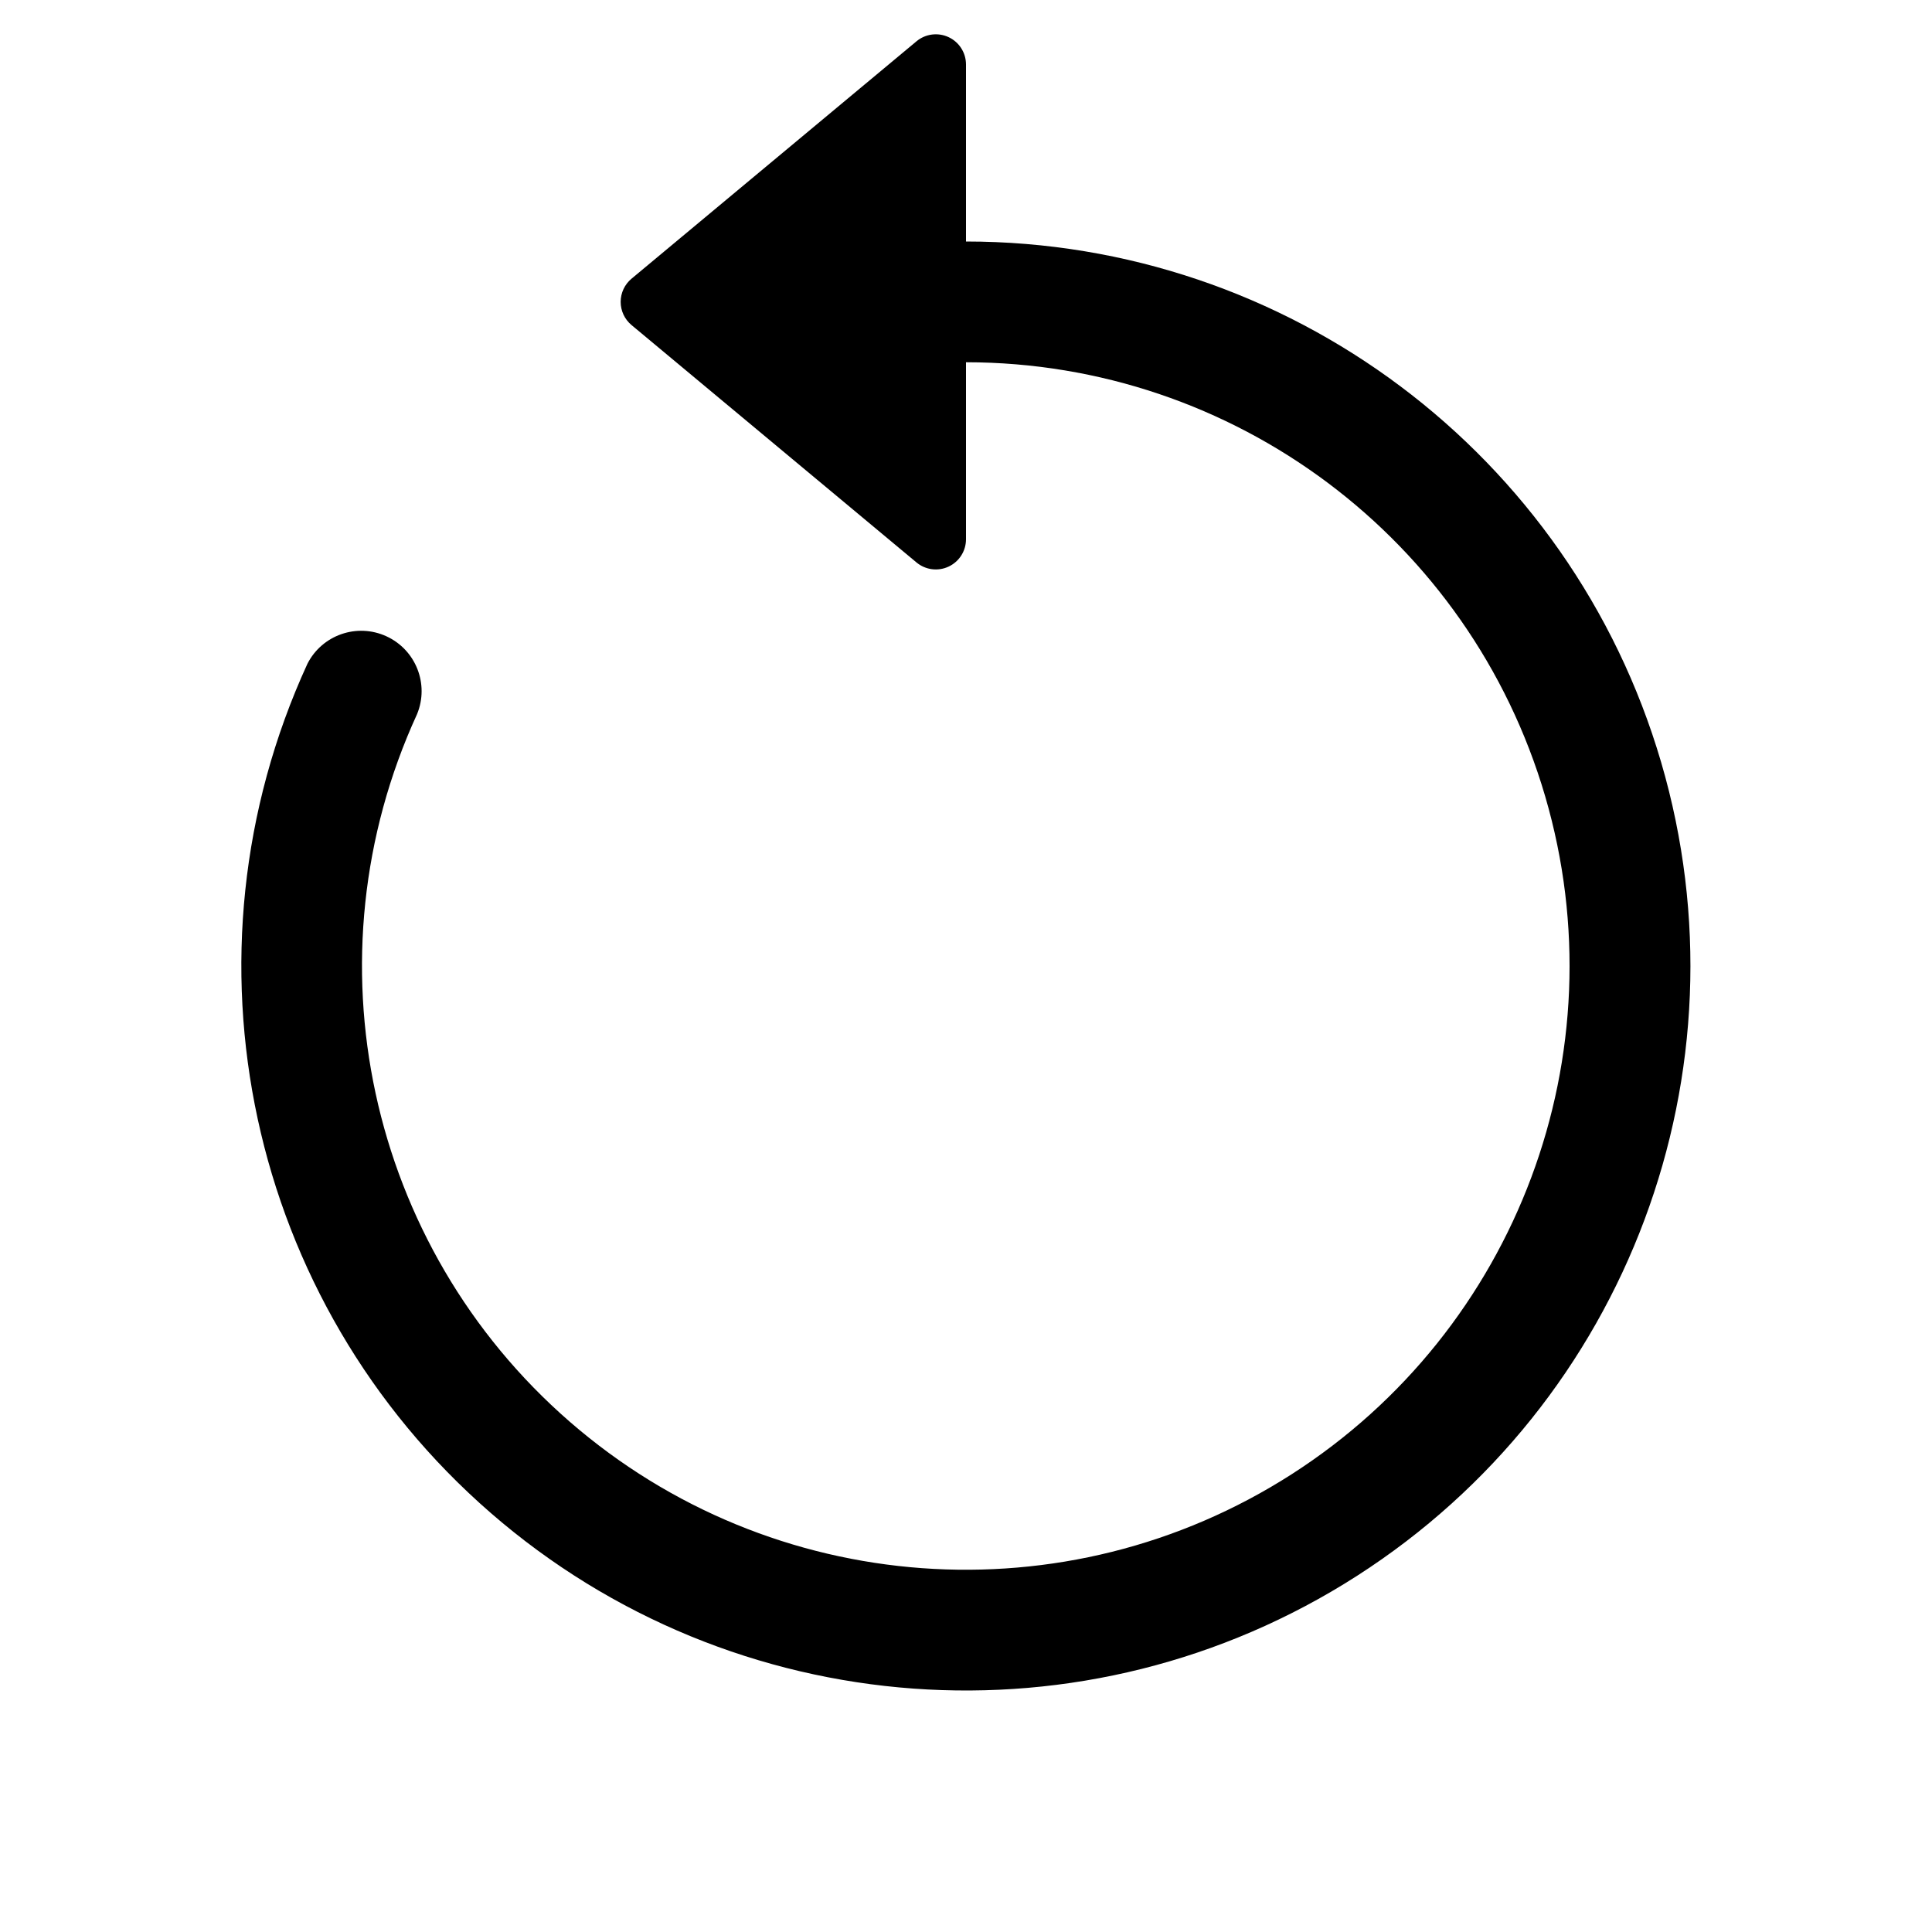
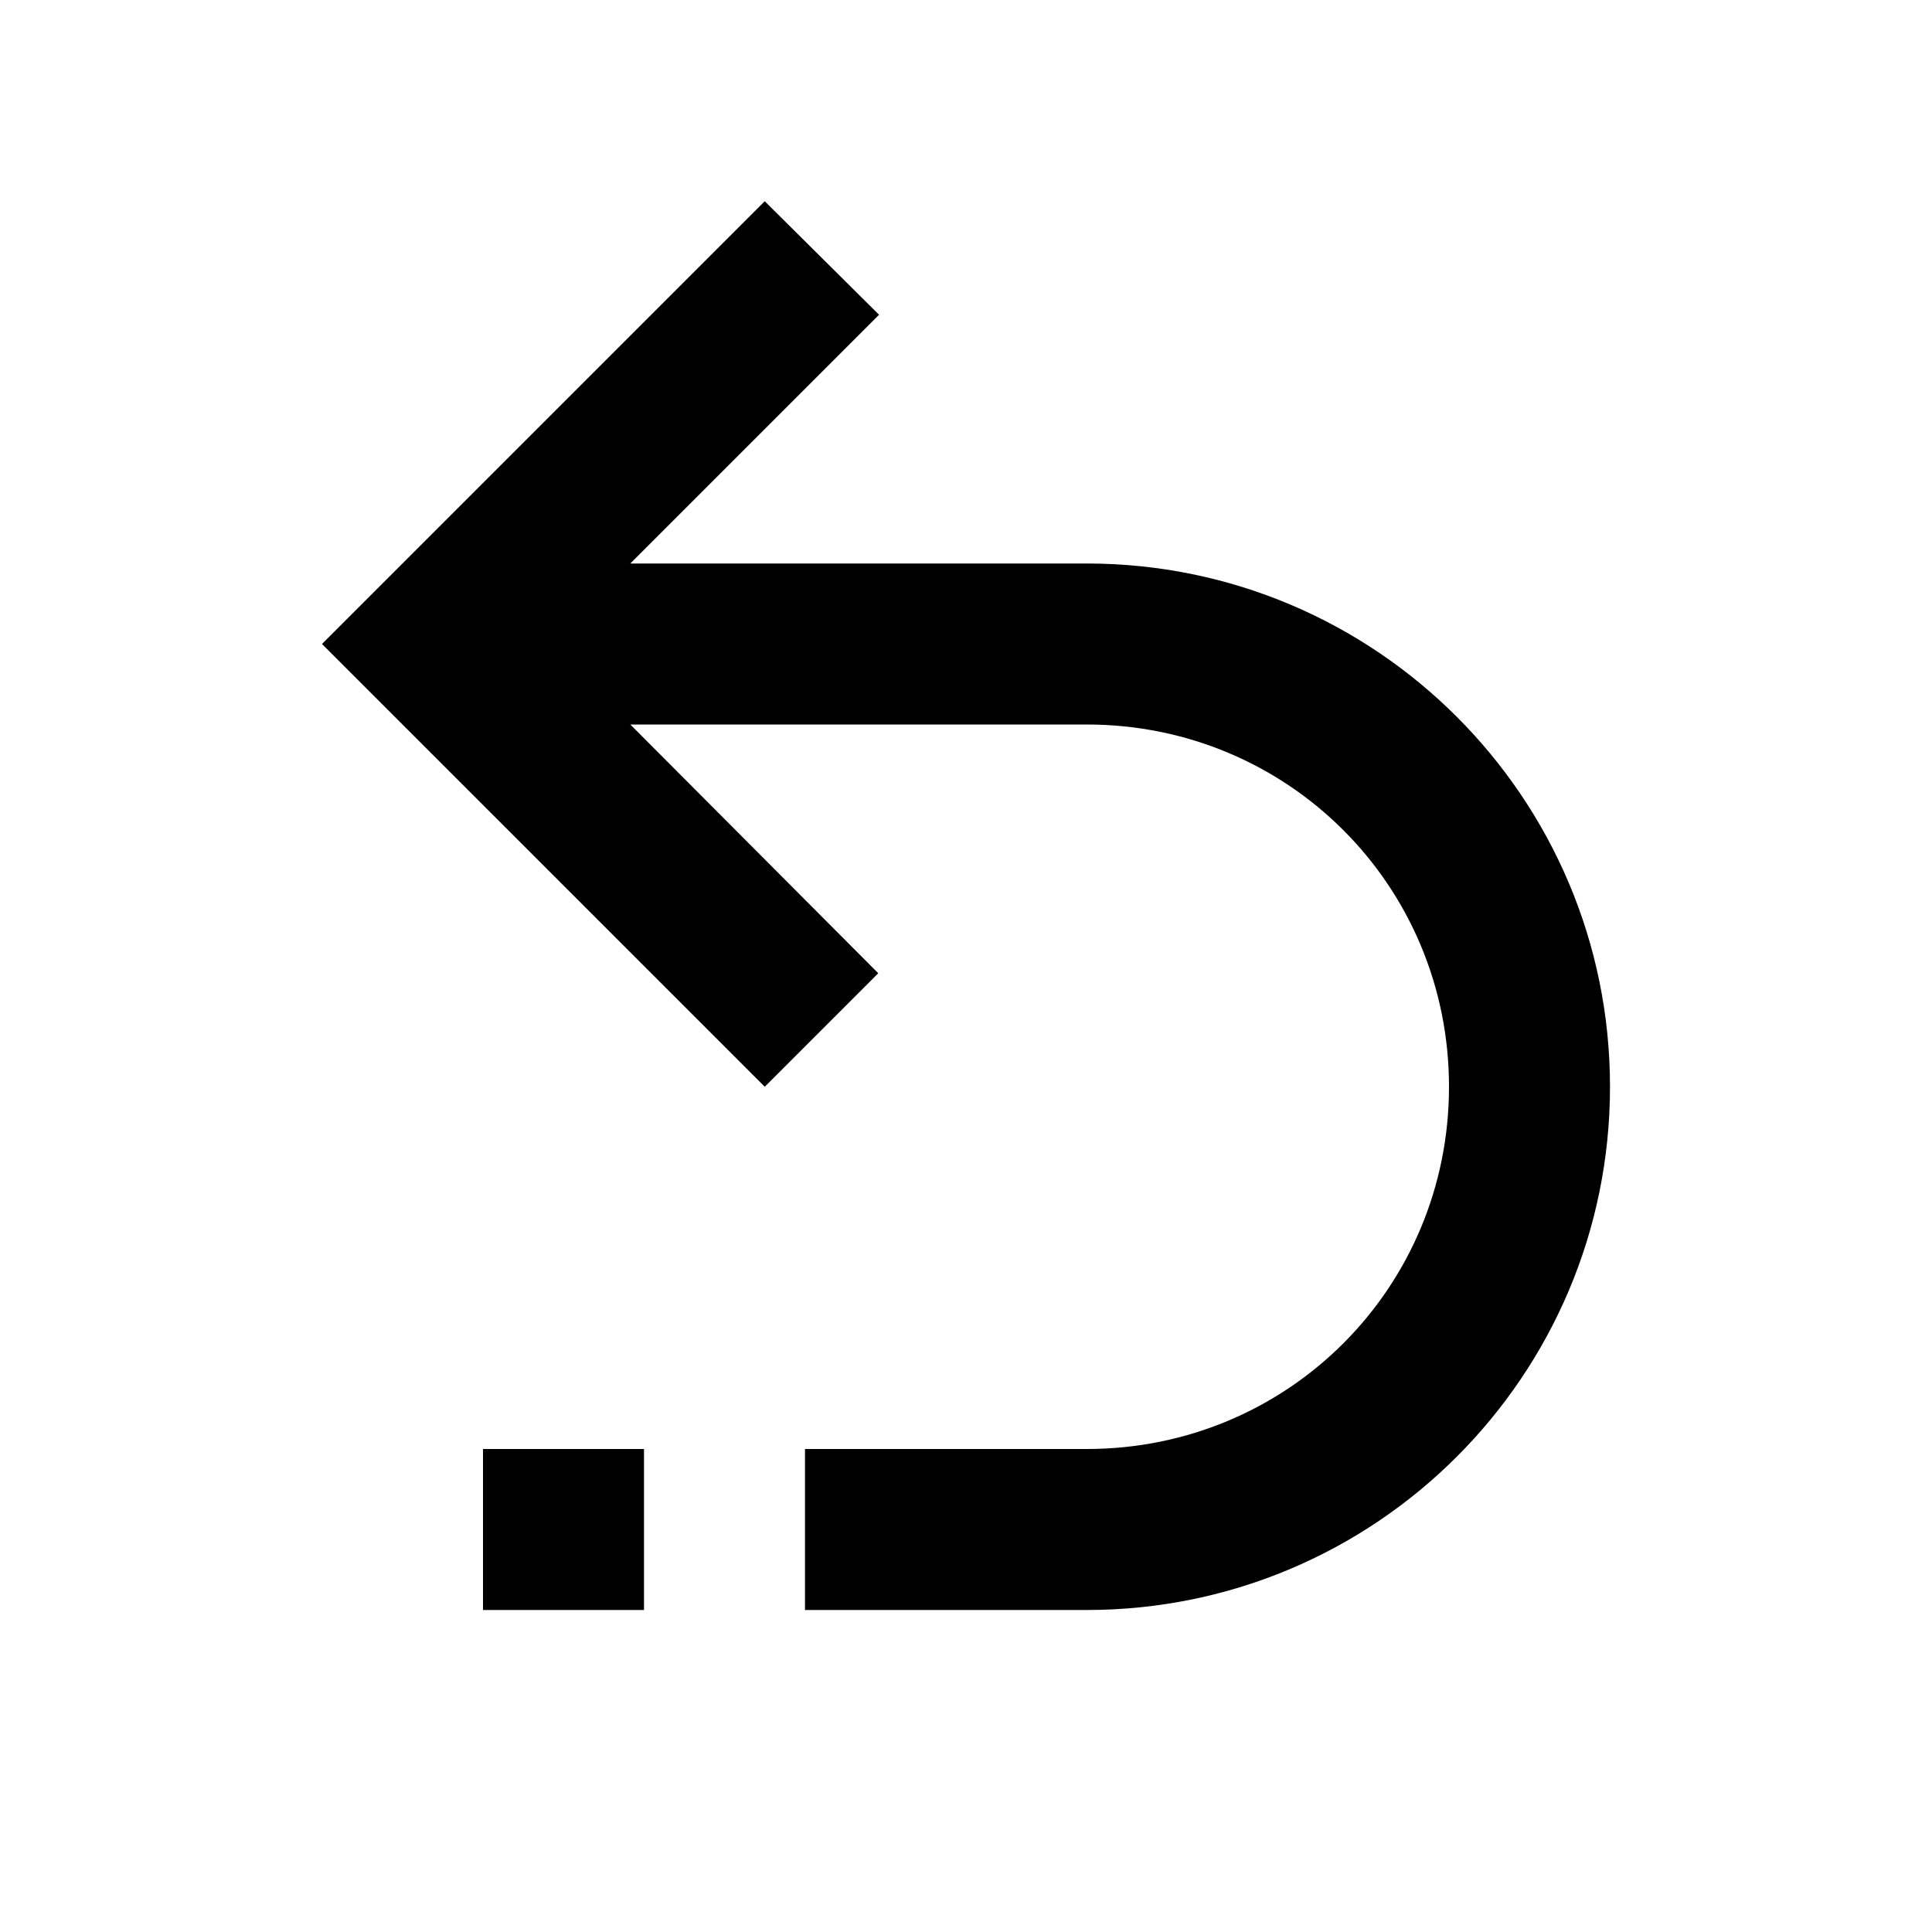
- <svg xmlns="http://www.w3.org/2000/svg" width="16" height="16" fill="currentColor" class="bi bi-arrow-counterclockwise" viewBox="0 0 16 16">
-   <path fill-rule="evenodd" d="M8 3a5 5 0 1 1-4.546 2.914.5.5 0 0 0-.908-.417A6 6 0 1 0 8 2z" />
-   <path d="M8 4.466V.534a.25.25 0 0 0-.41-.192L5.23 2.308a.25.25 0 0 0 0 .384l2.36 1.966A.25.25 0 0 0 8 4.466" />
+ <svg xmlns="http://www.w3.org/2000/svg" fill="currentColor" id="mdi-undo-variant" viewBox="0 0 24 24">
+   <path d="M13.5,7A6.5,6.5 0 0,1 20,13.5A6.5,6.5 0 0,1 13.5,20H10V18H13.5C16,18 18,16 18,13.5C18,11 16,9 13.5,9H7.83L10.91,12.09L9.5,13.5L4,8L9.5,2.5L10.92,3.91L7.83,7H13.5M6,18H8V20H6V18Z" />
</svg>
